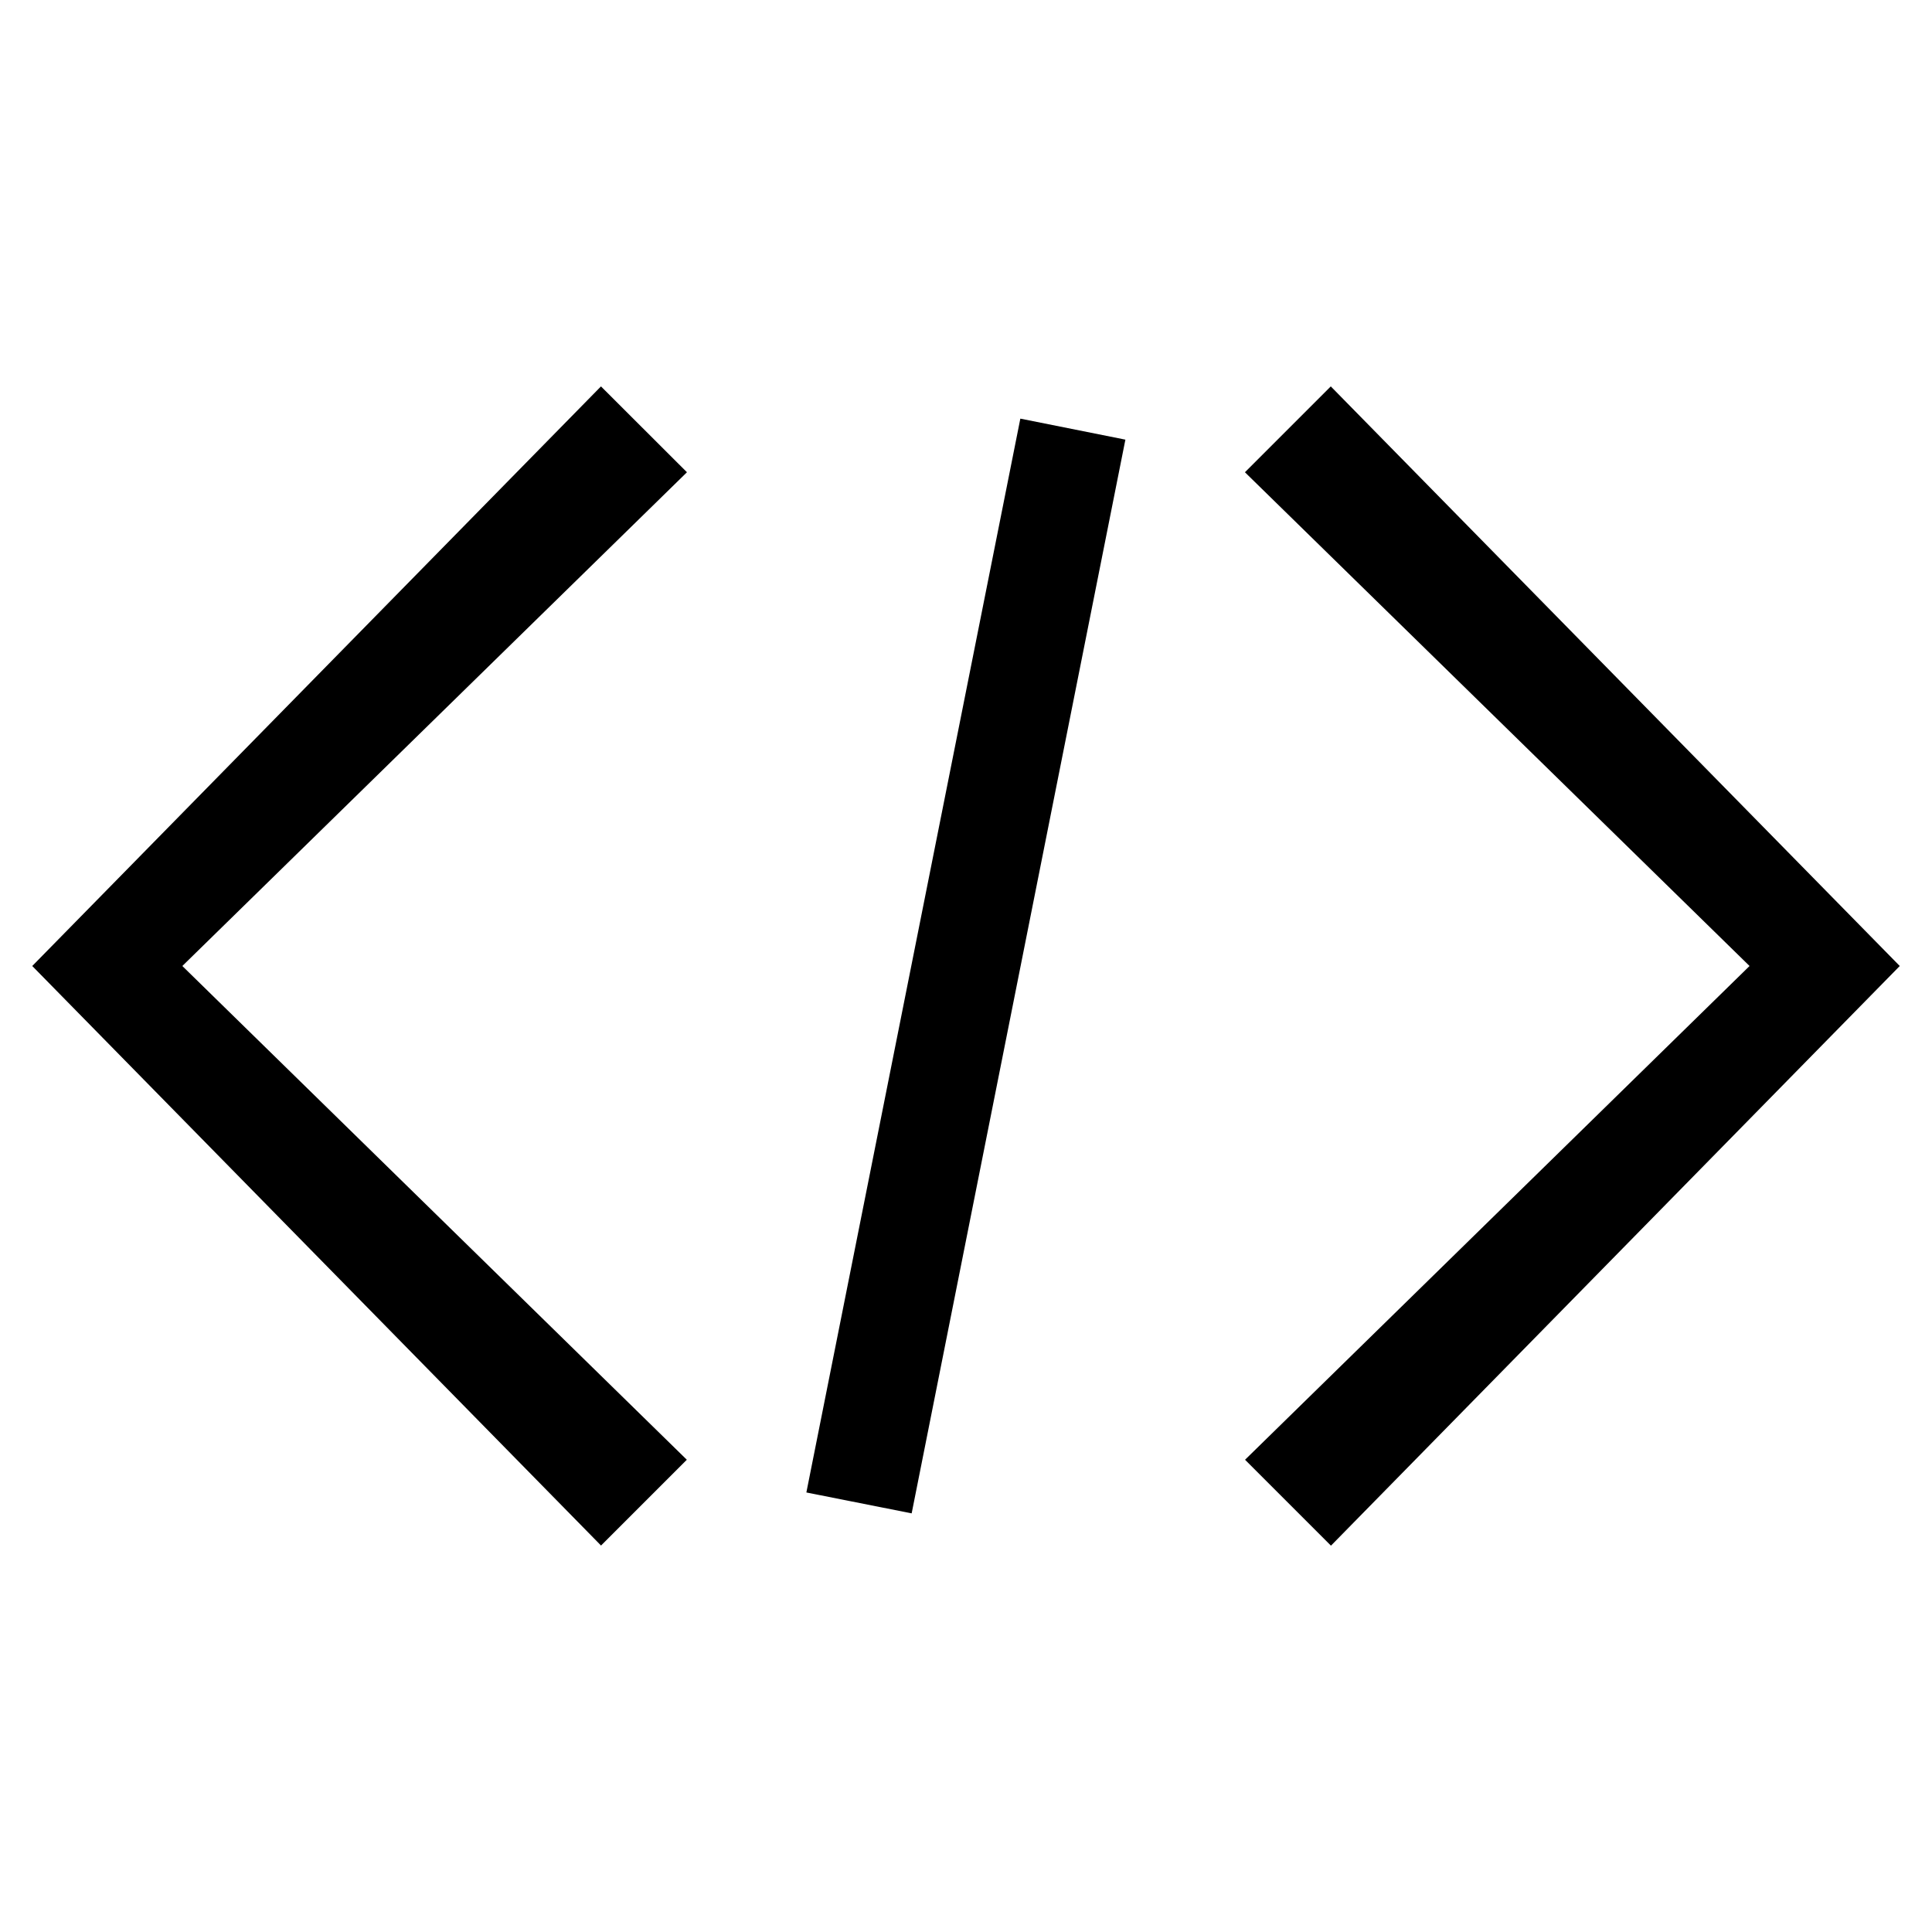
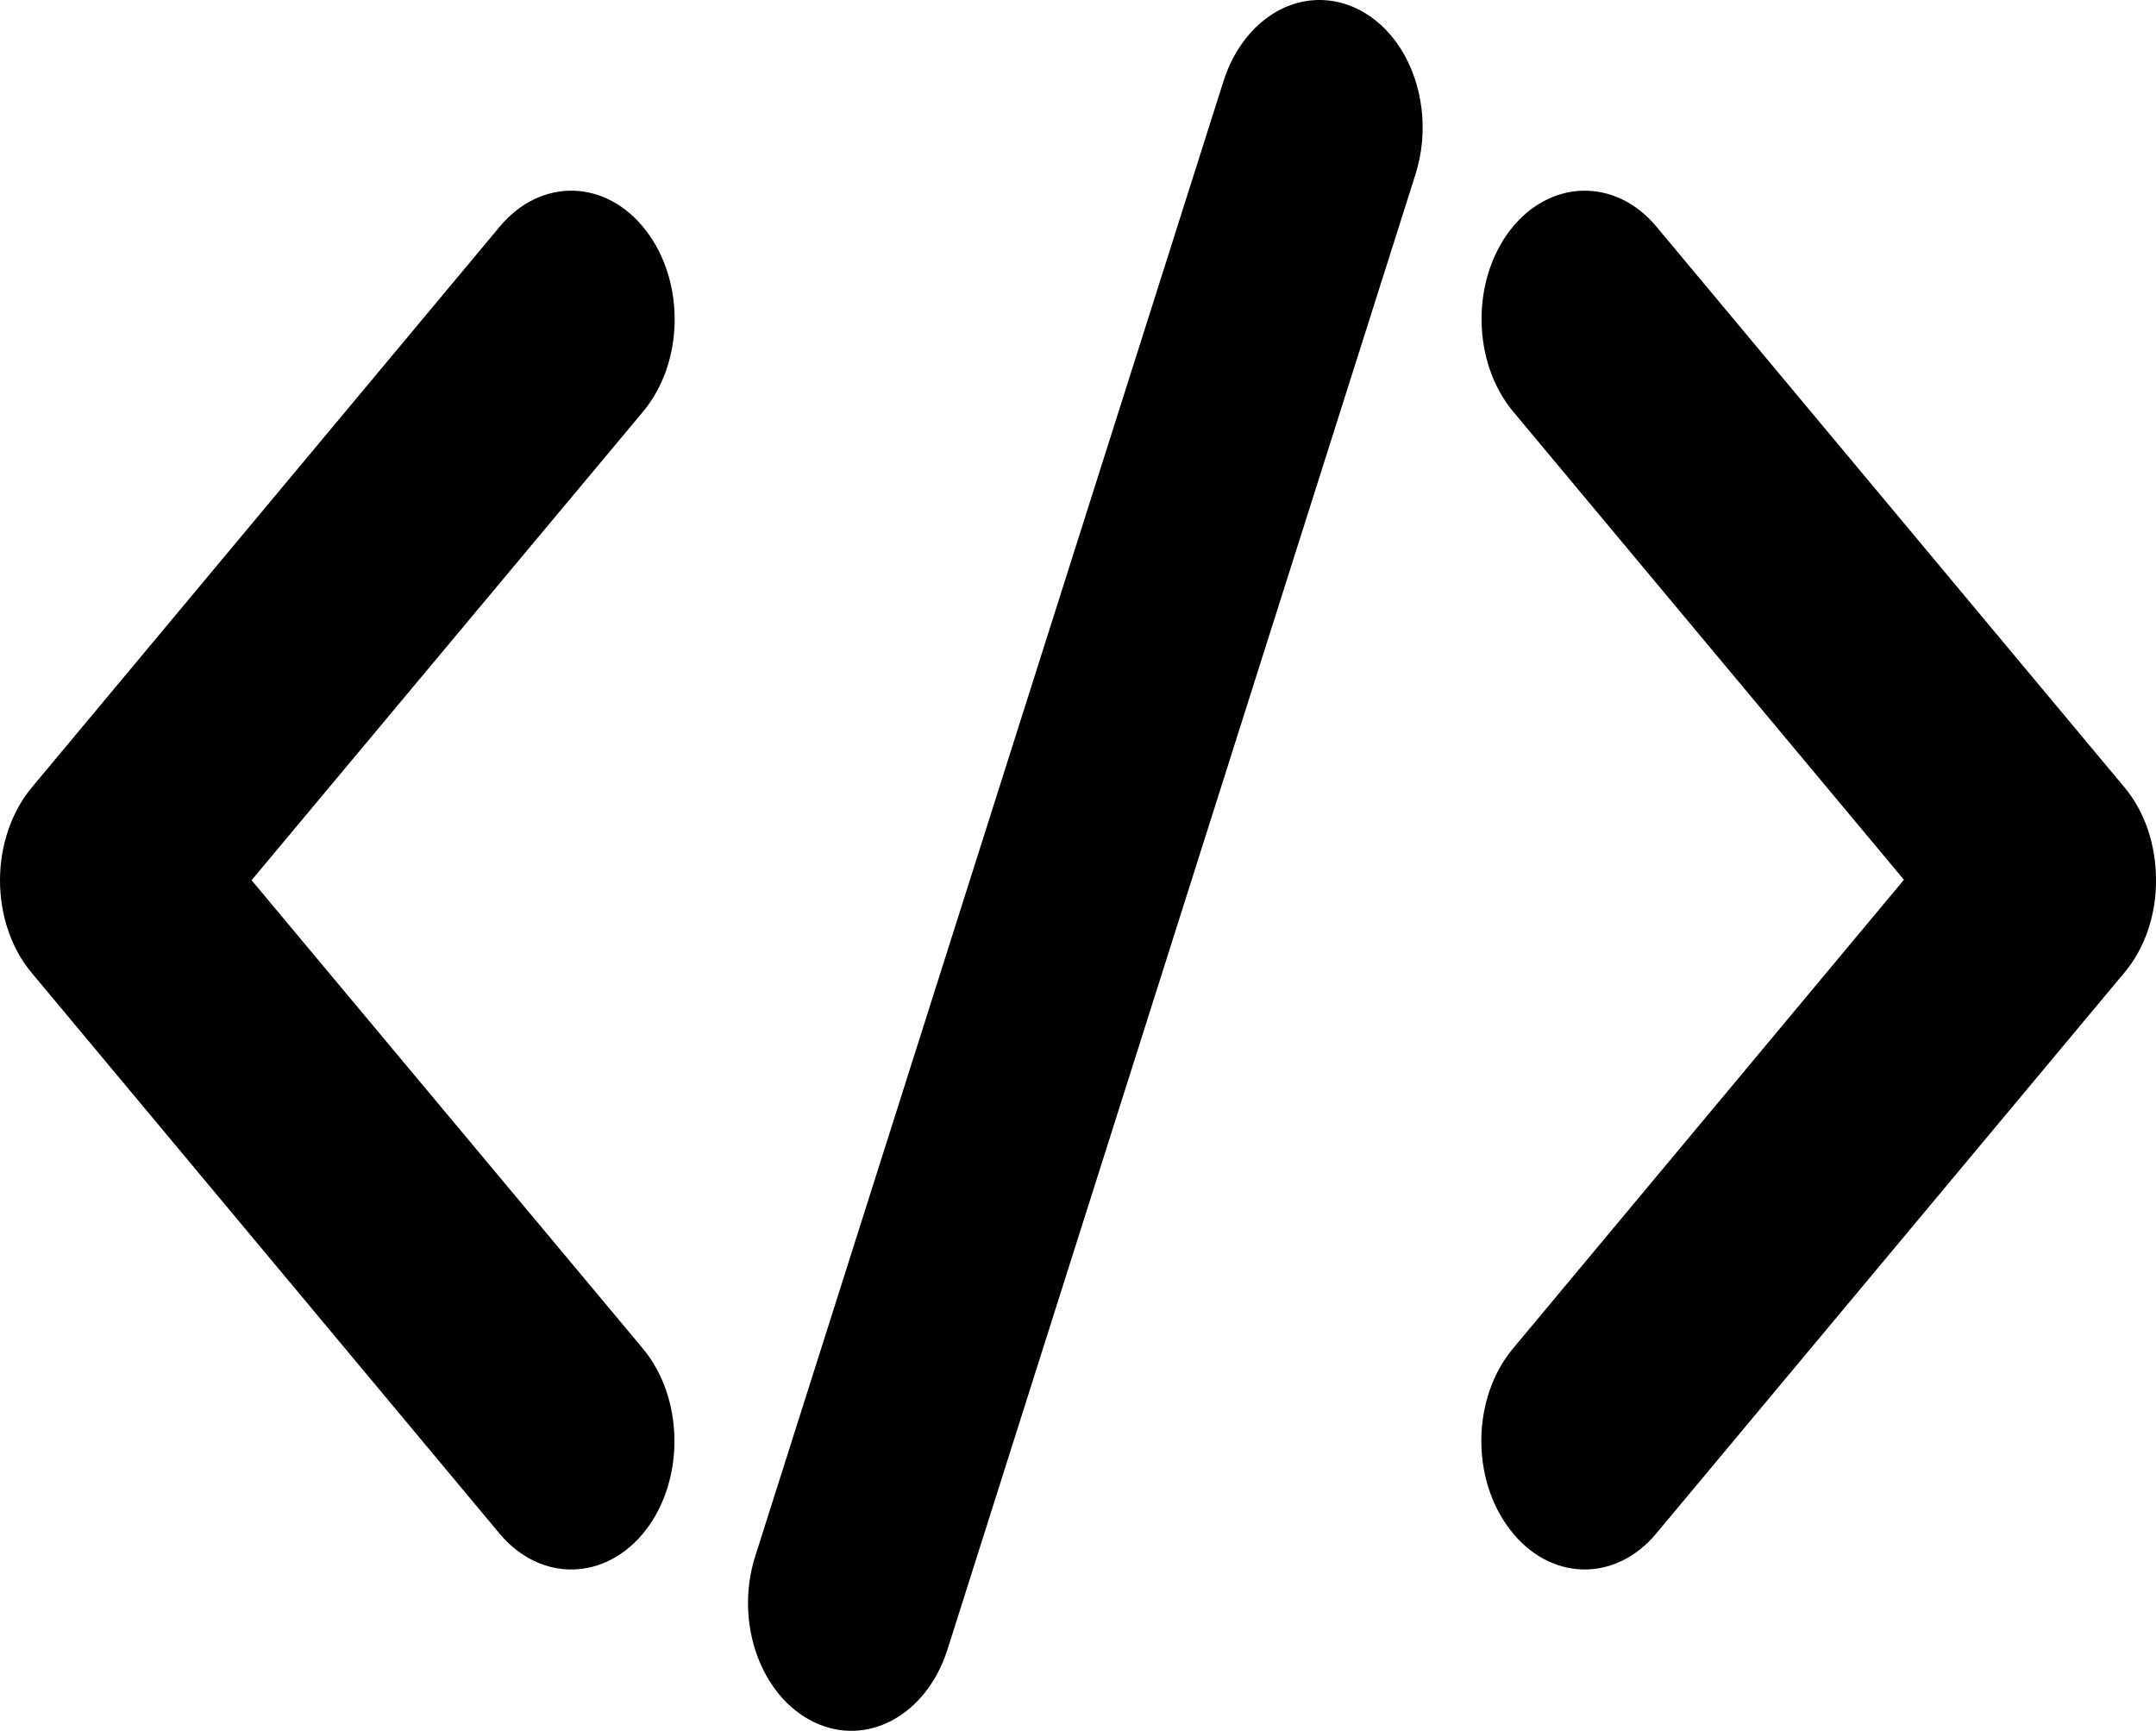
- <svg xmlns="http://www.w3.org/2000/svg" t="1691993251100" class="icon" viewBox="0 0 1024 1024" version="1.1" p-id="25172" width="64" height="64">
-   <path d="M318.592 819.2L17.088 512l301.44-307.2 45.568 45.504L96.64 512l267.392 261.696-45.504 45.504z m386.816 0l-45.504-45.504L927.296 512 659.84 250.304l45.504-45.504L1006.912 512l-301.44 307.2zM540.8 221.888l55.68 11.136-113.28 569.088-55.808-11.072L540.8 221.888z" fill="currentColor" p-id="25173" />
+ <svg xmlns="http://www.w3.org/2000/svg" width="147px" height="118px" viewBox="0 0 147 118" version="1.1">
+   <g id="页面-1" stroke="none" stroke-width="1" fill="none" fill-rule="evenodd">
+     <g id="编组" fill="currentColor" fill-rule="nonzero">
+       <path d="M43.83,91.936 C46.63,95.296 46.709,100.837 44.027,104.319 C41.326,107.801 36.87,107.9 34.07,104.565 L2.149,66.311 C0.769,64.668 0,62.388 0,60.009 C0,57.631 0.789,55.35 2.149,53.707 L34.07,15.454 C36.87,12.094 41.326,12.192 44.027,15.699 C46.728,19.181 46.649,24.723 43.83,28.082 L17.153,60.009 L43.83,91.936 L43.83,91.936 Z" id="路径" />
+       <path d="M96.505,11.905 L64.586,112.502 C63.147,116.958 59.086,119.149 55.478,117.396 C51.87,115.643 50.076,110.628 51.476,106.148 L83.415,5.55 C84.321,2.653 86.431,0.559 88.915,0.097 C91.399,-0.366 93.923,0.852 95.48,3.286 C97.038,5.721 97.432,9.007 96.505,11.905 Z" id="路径" />
+       <path d="M144.851,66.303 L112.925,104.547 C110.126,107.905 105.672,107.807 102.972,104.302 C100.272,100.821 100.351,95.28 103.169,91.922 L129.814,59.979 L103.169,28.06 C100.371,24.701 100.292,19.161 102.972,15.68 C105.672,12.199 110.126,12.101 112.925,15.435 L144.851,53.678 C146.231,55.321 147,57.601 147,59.979 C147.019,62.381 146.231,64.661 144.851,66.303 L144.851,66.303 Z" id="路径" />
+     </g>
+   </g>
</svg>
